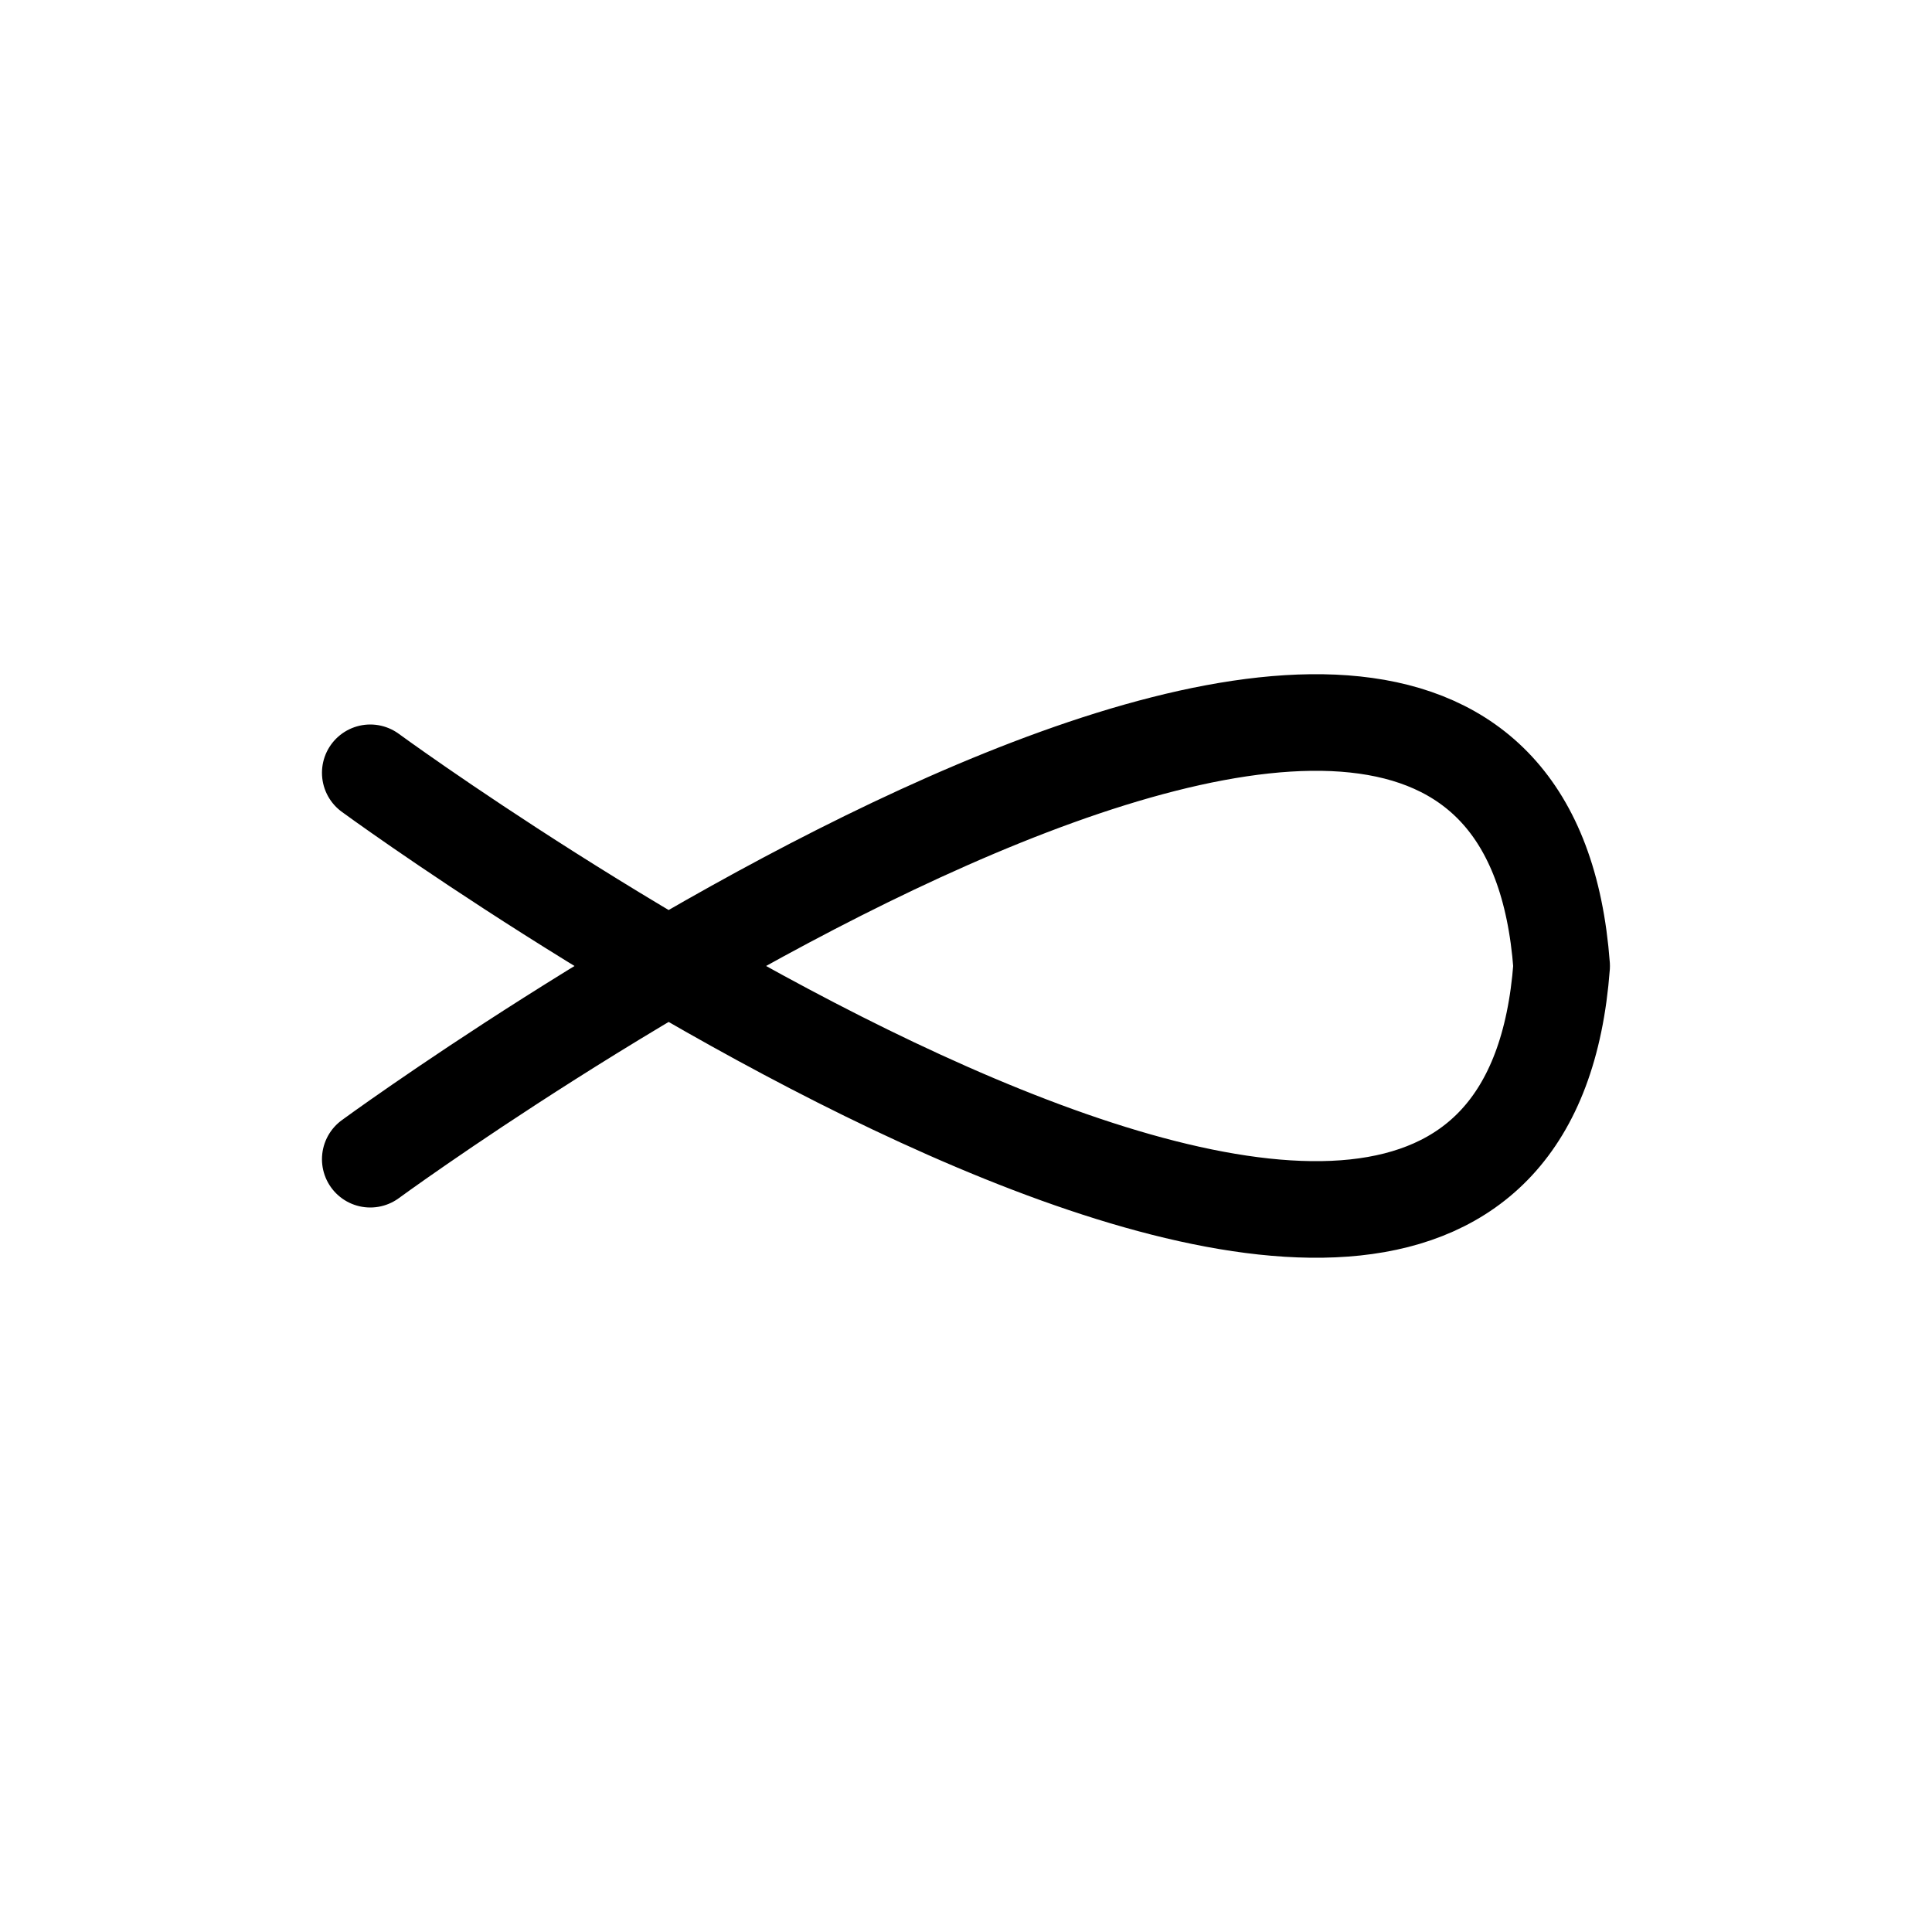
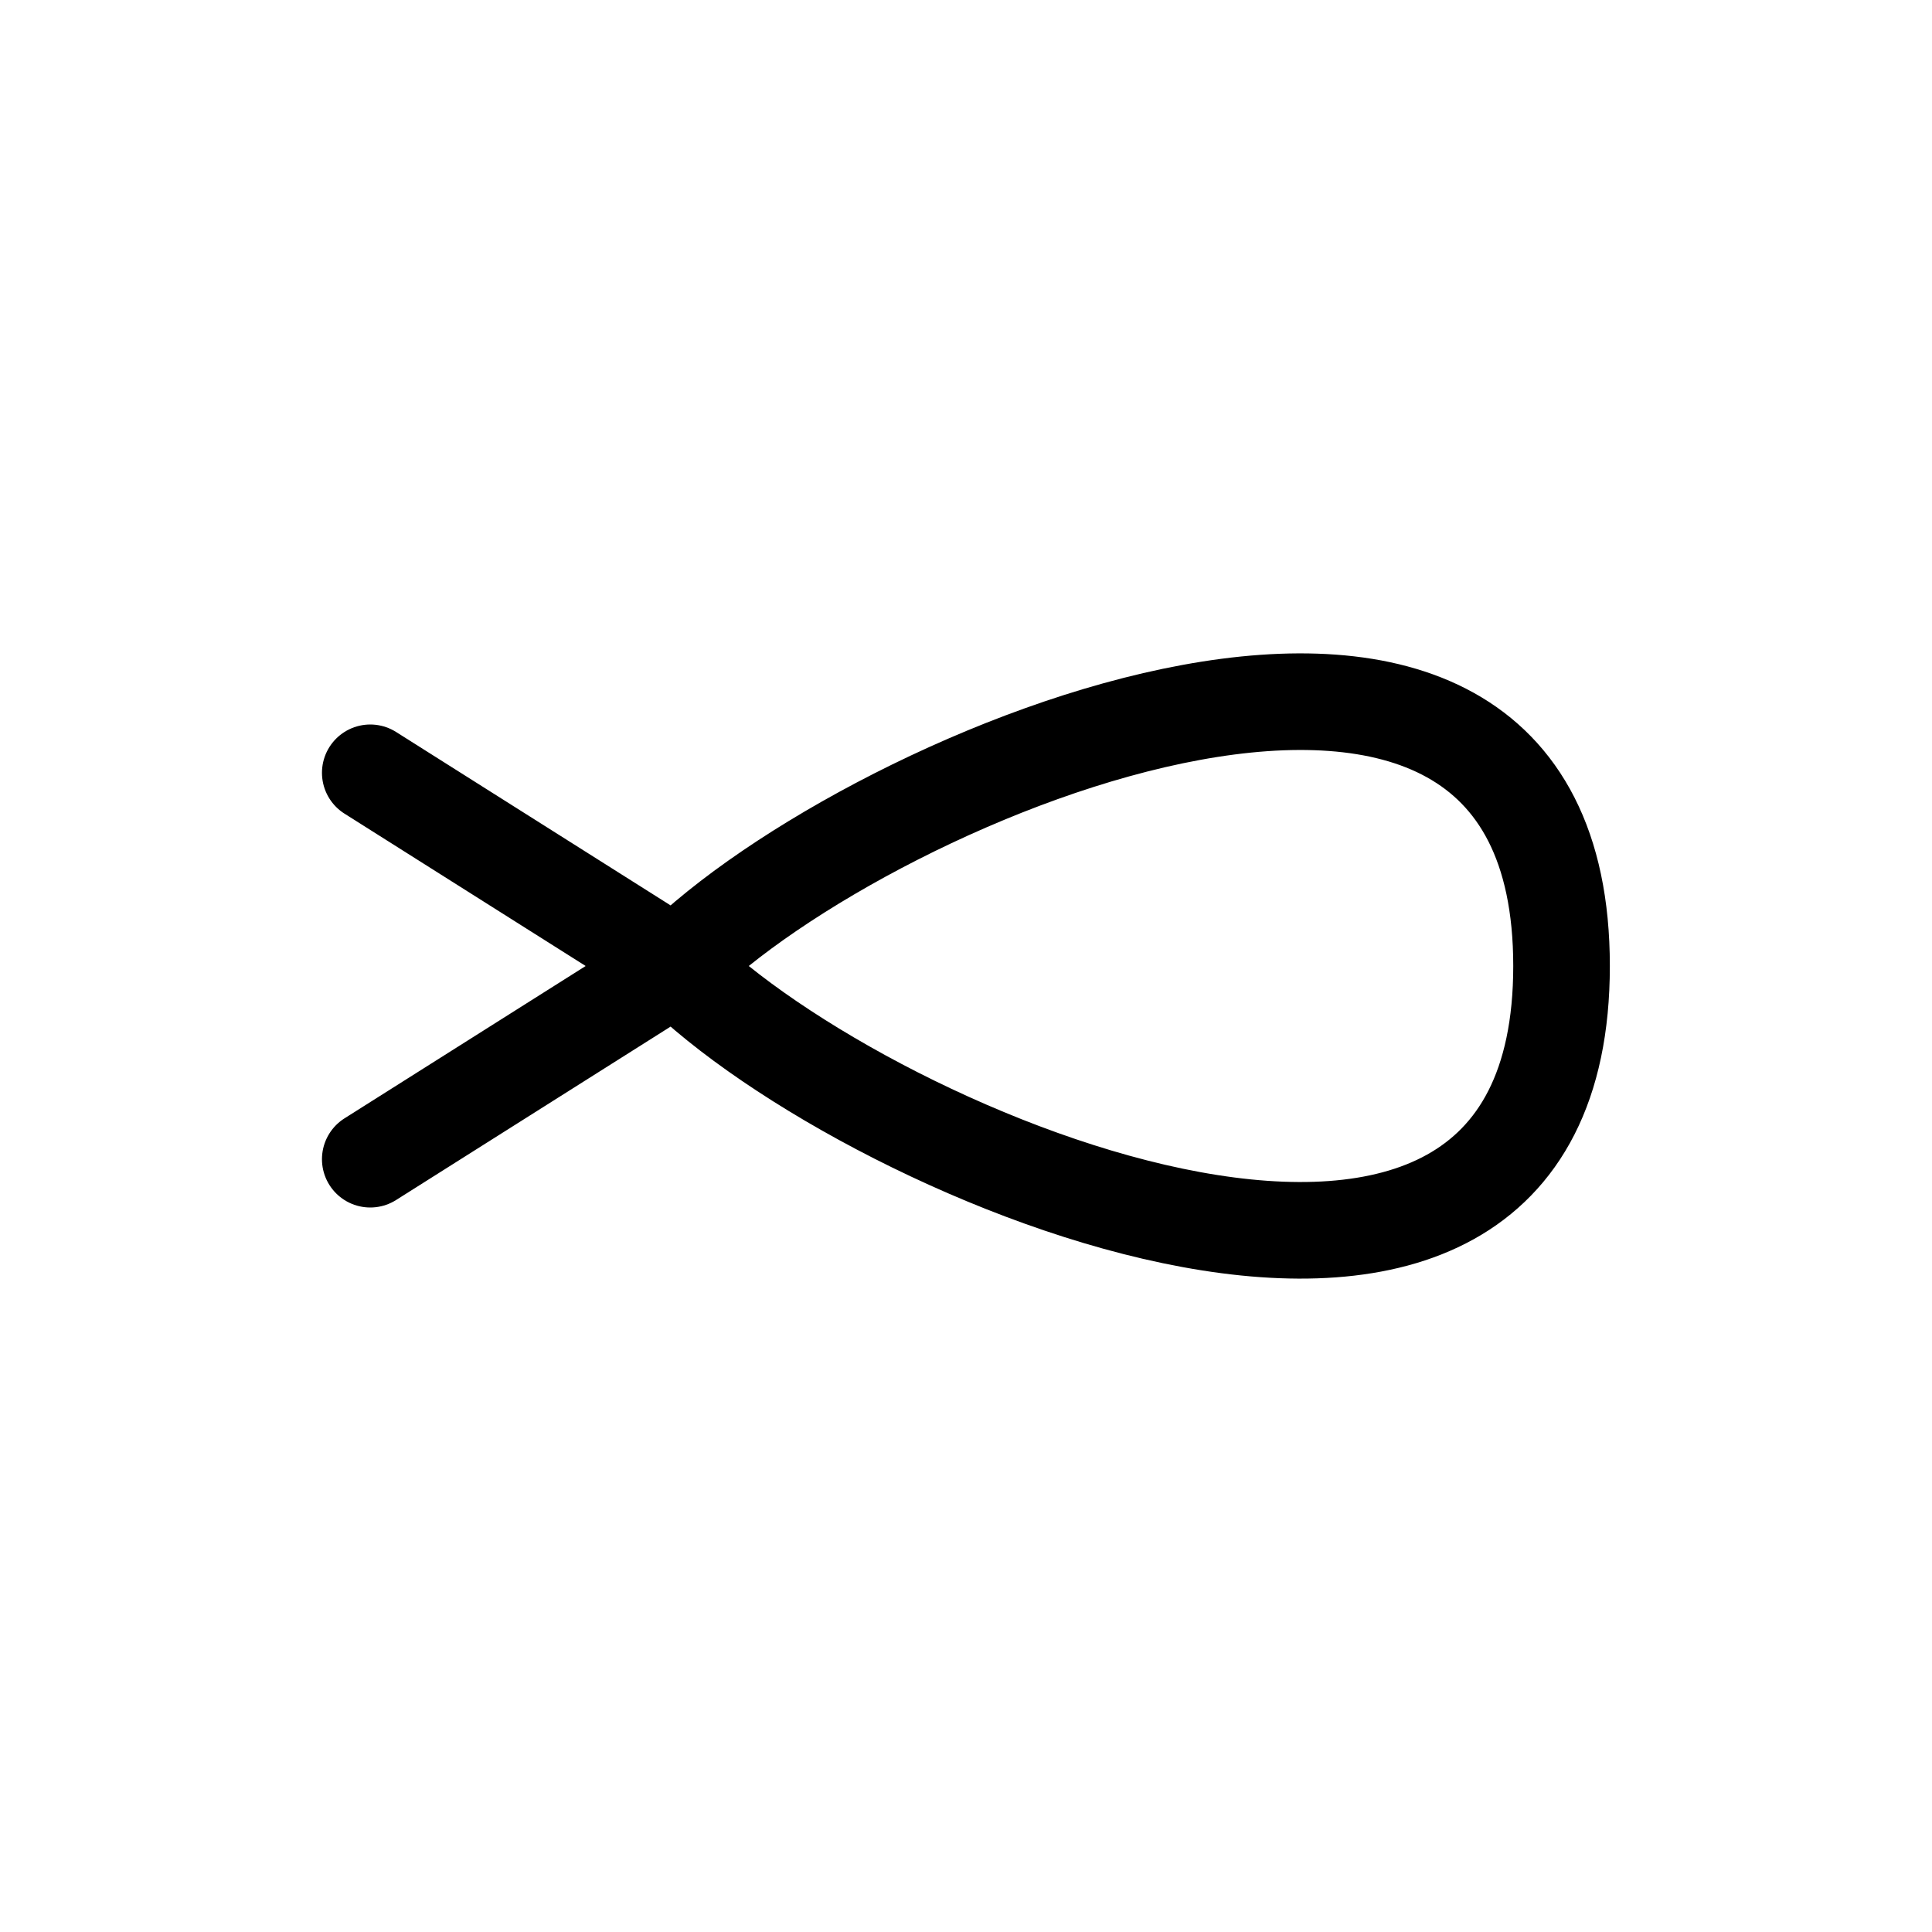
- <svg xmlns="http://www.w3.org/2000/svg" width="1000" height="1000" viewBox="0 40 20 20">
+ <svg xmlns="http://www.w3.org/2000/svg" width="1000" height="1000">
  <defs />
-   <g fill="none" stroke="#000" stroke-linecap="round" stroke-linejoin="round" />
-   <g fill="none" stroke="#000" />
-   <g fill="none" stroke="#000" stroke-linecap="round" stroke-linejoin="round" />
-   <g fill="none" stroke="#000" stroke-linecap="round" />
-   <g fill="none" stroke="#000" stroke-linecap="round" stroke-linejoin="round" />
-   <g fill="none" stroke="#000" stroke-linecap="round" stroke-linejoin="round" />
-   <g fill="none" stroke="#000" stroke-linecap="round" />
-   <g fill="none" stroke="#000" />
-   <g fill="none" stroke="#000" />
-   <path d="M3.833 48s11.833 8.666 12.333 2c-.5-6.667-12.333 2-12.333 2" fill="none" stroke="#000" stroke-linecap="round" stroke-linejoin="round" />
-   <g fill="none" stroke="#000" stroke-linecap="round" stroke-linejoin="round" />
-   <g fill="none" stroke="#000" stroke-linecap="round" stroke-linejoin="round" />
-   <g fill="none" stroke="#000" stroke-linecap="round" stroke-linejoin="round" />
-   <g fill="none" stroke="#000" stroke-linecap="round" stroke-linejoin="round" />
-   <g fill="none" stroke="#000" />
-   <g fill="none" stroke="#000" />
-   <g fill="none" stroke="#000" stroke-linecap="round" stroke-linejoin="round" />
-   <g fill="none" stroke="#000" stroke-linecap="round" stroke-linejoin="round" />
-   <g fill="none" stroke="#000" stroke-linecap="round" stroke-linejoin="round" />
-   <g fill="none" stroke="#000" stroke-linecap="round" stroke-linejoin="round" />
-   <g fill="none" stroke="#000" stroke-linecap="round" stroke-linejoin="round" />
-   <g fill="none" stroke="#000" />
-   <g fill="none" stroke="#000" />
-   <g fill="none" stroke="#000" stroke-linecap="round" stroke-linejoin="round" />
-   <g fill="none" stroke="#000" />
-   <g fill="none" stroke="#000" stroke-linecap="round" stroke-linejoin="round" />
-   <g fill="none" stroke="#000" stroke-linecap="round" stroke-linejoin="round" />
-   <g fill="none" stroke="#000" stroke-linecap="round" stroke-linejoin="round" />
-   <g fill="none" stroke="#000" />
-   <g fill="none" stroke="#000" stroke-linecap="round" stroke-linejoin="round" />
-   <g fill="none" stroke="#000" stroke-linecap="round" stroke-linejoin="round" />
-   <g fill="none" stroke="#000" />
-   <g fill="none" stroke="#000" stroke-linecap="round" />
-   <g fill="none" stroke="#000" />
-   <g fill="none" stroke="#000" stroke-linecap="round" stroke-linejoin="round" />
-   <g fill="none" stroke="#000" />
-   <g fill="none" stroke="#000" stroke-linecap="round" stroke-linejoin="round" />
-   <g fill="none" stroke="#000" stroke-linecap="round" stroke-linejoin="round" />
-   <g fill="none" stroke="#000" stroke-linecap="round" stroke-linejoin="round" />
-   <g fill="none" stroke="#000" stroke-linecap="round" stroke-linejoin="round" />
-   <g fill="none" stroke="#000" stroke-linecap="round" stroke-linejoin="round" />
-   <g fill="none" stroke="#000" stroke-linecap="round" stroke-linejoin="round" />
-   <g fill="none" stroke="#000" stroke-linecap="round" stroke-linejoin="round" />
-   <g fill="none" stroke="#000" />
-   <g fill="none" stroke="#000" stroke-linecap="round" stroke-linejoin="round" />
-   <g fill="none" stroke="#000" stroke-linecap="round" stroke-linejoin="round" />
-   <g fill="none" stroke="#000" stroke-linecap="round" stroke-linejoin="round" />
-   <g fill="none" stroke="#000" stroke-linecap="round" stroke-linejoin="round" />
-   <g fill="none" stroke="#000" />
-   <g fill="none" stroke="#000" stroke-linecap="round" stroke-linejoin="round" />
-   <g fill="none" stroke="#000" stroke-linecap="round" stroke-linejoin="round" />
-   <g fill="none" stroke="#000" stroke-linecap="round" stroke-linejoin="round" />
-   <g fill="none" stroke="#000" stroke-linecap="round" stroke-linejoin="round" />
-   <g fill="none" stroke="#000" stroke-linecap="round" stroke-linejoin="round" />
-   <g fill="none" stroke="#000" stroke-linecap="round" stroke-linejoin="round" />
-   <g fill="none" stroke="#000" />
-   <g fill="none" stroke="#000" stroke-linecap="round" stroke-linejoin="round" />
-   <g fill="none" stroke="#000" stroke-linecap="round" stroke-linejoin="round" />
-   <g fill="none" stroke="#000" />
-   <g fill="none" stroke="#000" stroke-linecap="round" stroke-linejoin="round" />
-   <g fill="none" stroke="#000" stroke-linecap="round" stroke-linejoin="round" />
-   <g fill="none" stroke="#000" stroke-linecap="round" stroke-linejoin="round" />
-   <g fill="none" stroke="#000" stroke-linecap="round" stroke-linejoin="round" />
-   <g fill="none" stroke="#000" stroke-linecap="round" stroke-linejoin="round" />
-   <g fill="none" stroke="#000" stroke-linecap="round" stroke-linejoin="round" />
-   <g fill="none" stroke="#000" stroke-linecap="round" stroke-linejoin="round" />
-   <g fill="none" stroke="#000" stroke-linecap="round" stroke-linejoin="round" />
-   <g fill="none" stroke="#000" />
-   <g />
-   <g />
-   <g fill="none" stroke="#000" stroke-linecap="round" />
-   <g fill="none" stroke="#000" stroke-linecap="round" stroke-linejoin="round" />
-   <g fill="none" stroke="#000" stroke-linecap="round" stroke-linejoin="round" />
-   <g />
-   <g />
-   <g fill="none" stroke="#000" />
-   <g />
-   <g fill="none" stroke="#000" stroke-linecap="round" stroke-linejoin="round" />
-   <g />
-   <g fill="none" stroke="#000" stroke-linecap="round" stroke-linejoin="round" />
-   <g />
-   <g />
-   <g />
-   <g />
-   <g />
-   <g />
-   <g />
-   <g />
-   <g />
-   <g />
-   <g />
-   <g />
-   <g />
-   <g />
-   <g />
-   <g fill="none" stroke="#000" stroke-linecap="round" stroke-linejoin="round" />
-   <g fill="none" stroke="#000" stroke-linecap="round" stroke-linejoin="round" />
-   <g />
-   <g />
-   <g />
-   <g />
-   <g />
-   <g />
-   <g />
-   <g />
-   <g fill="none" stroke="#000" stroke-linecap="round" stroke-linejoin="round" />
-   <g fill="none" stroke="#000" stroke-linecap="round" stroke-linejoin="round" />
+   <path d="M191.648 400L349.95 500c100-100 458.301-250 458.301 0s-358.3 100-458.3 0L191.647 600" stroke-linejoin="round" stroke-width="50" fill="none" stroke-linecap="round" stroke="#000" />
</svg>
